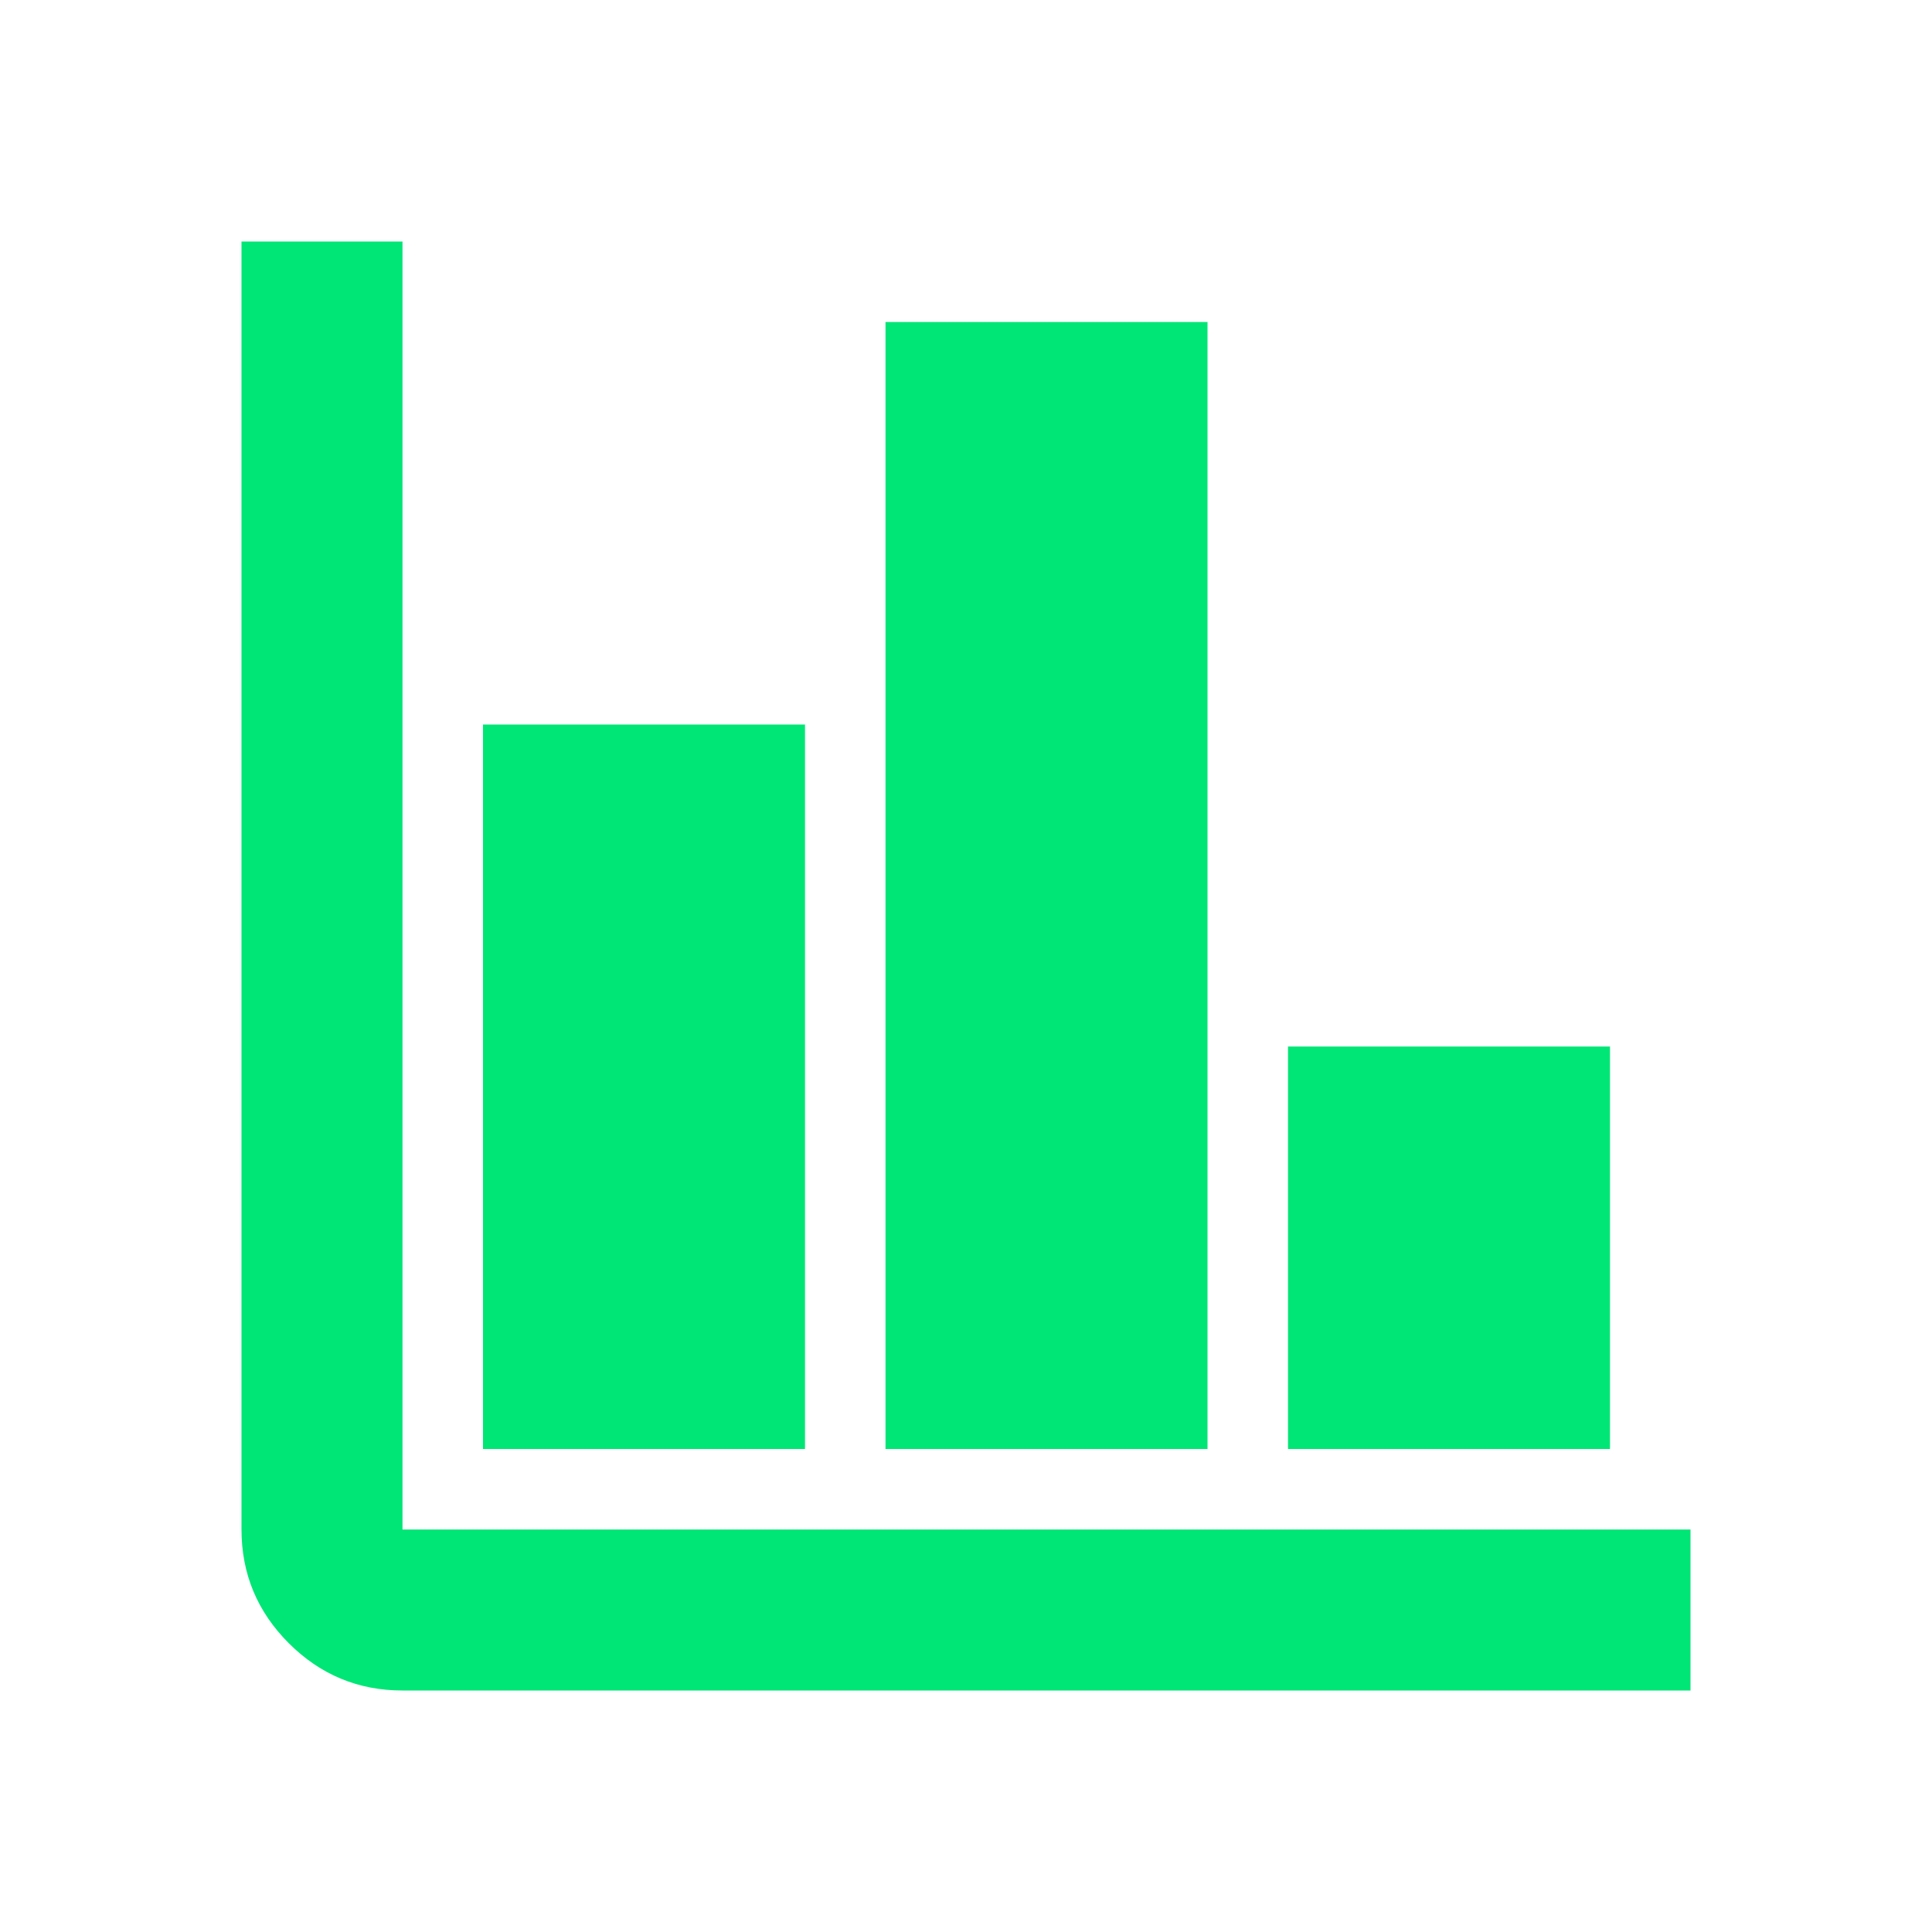
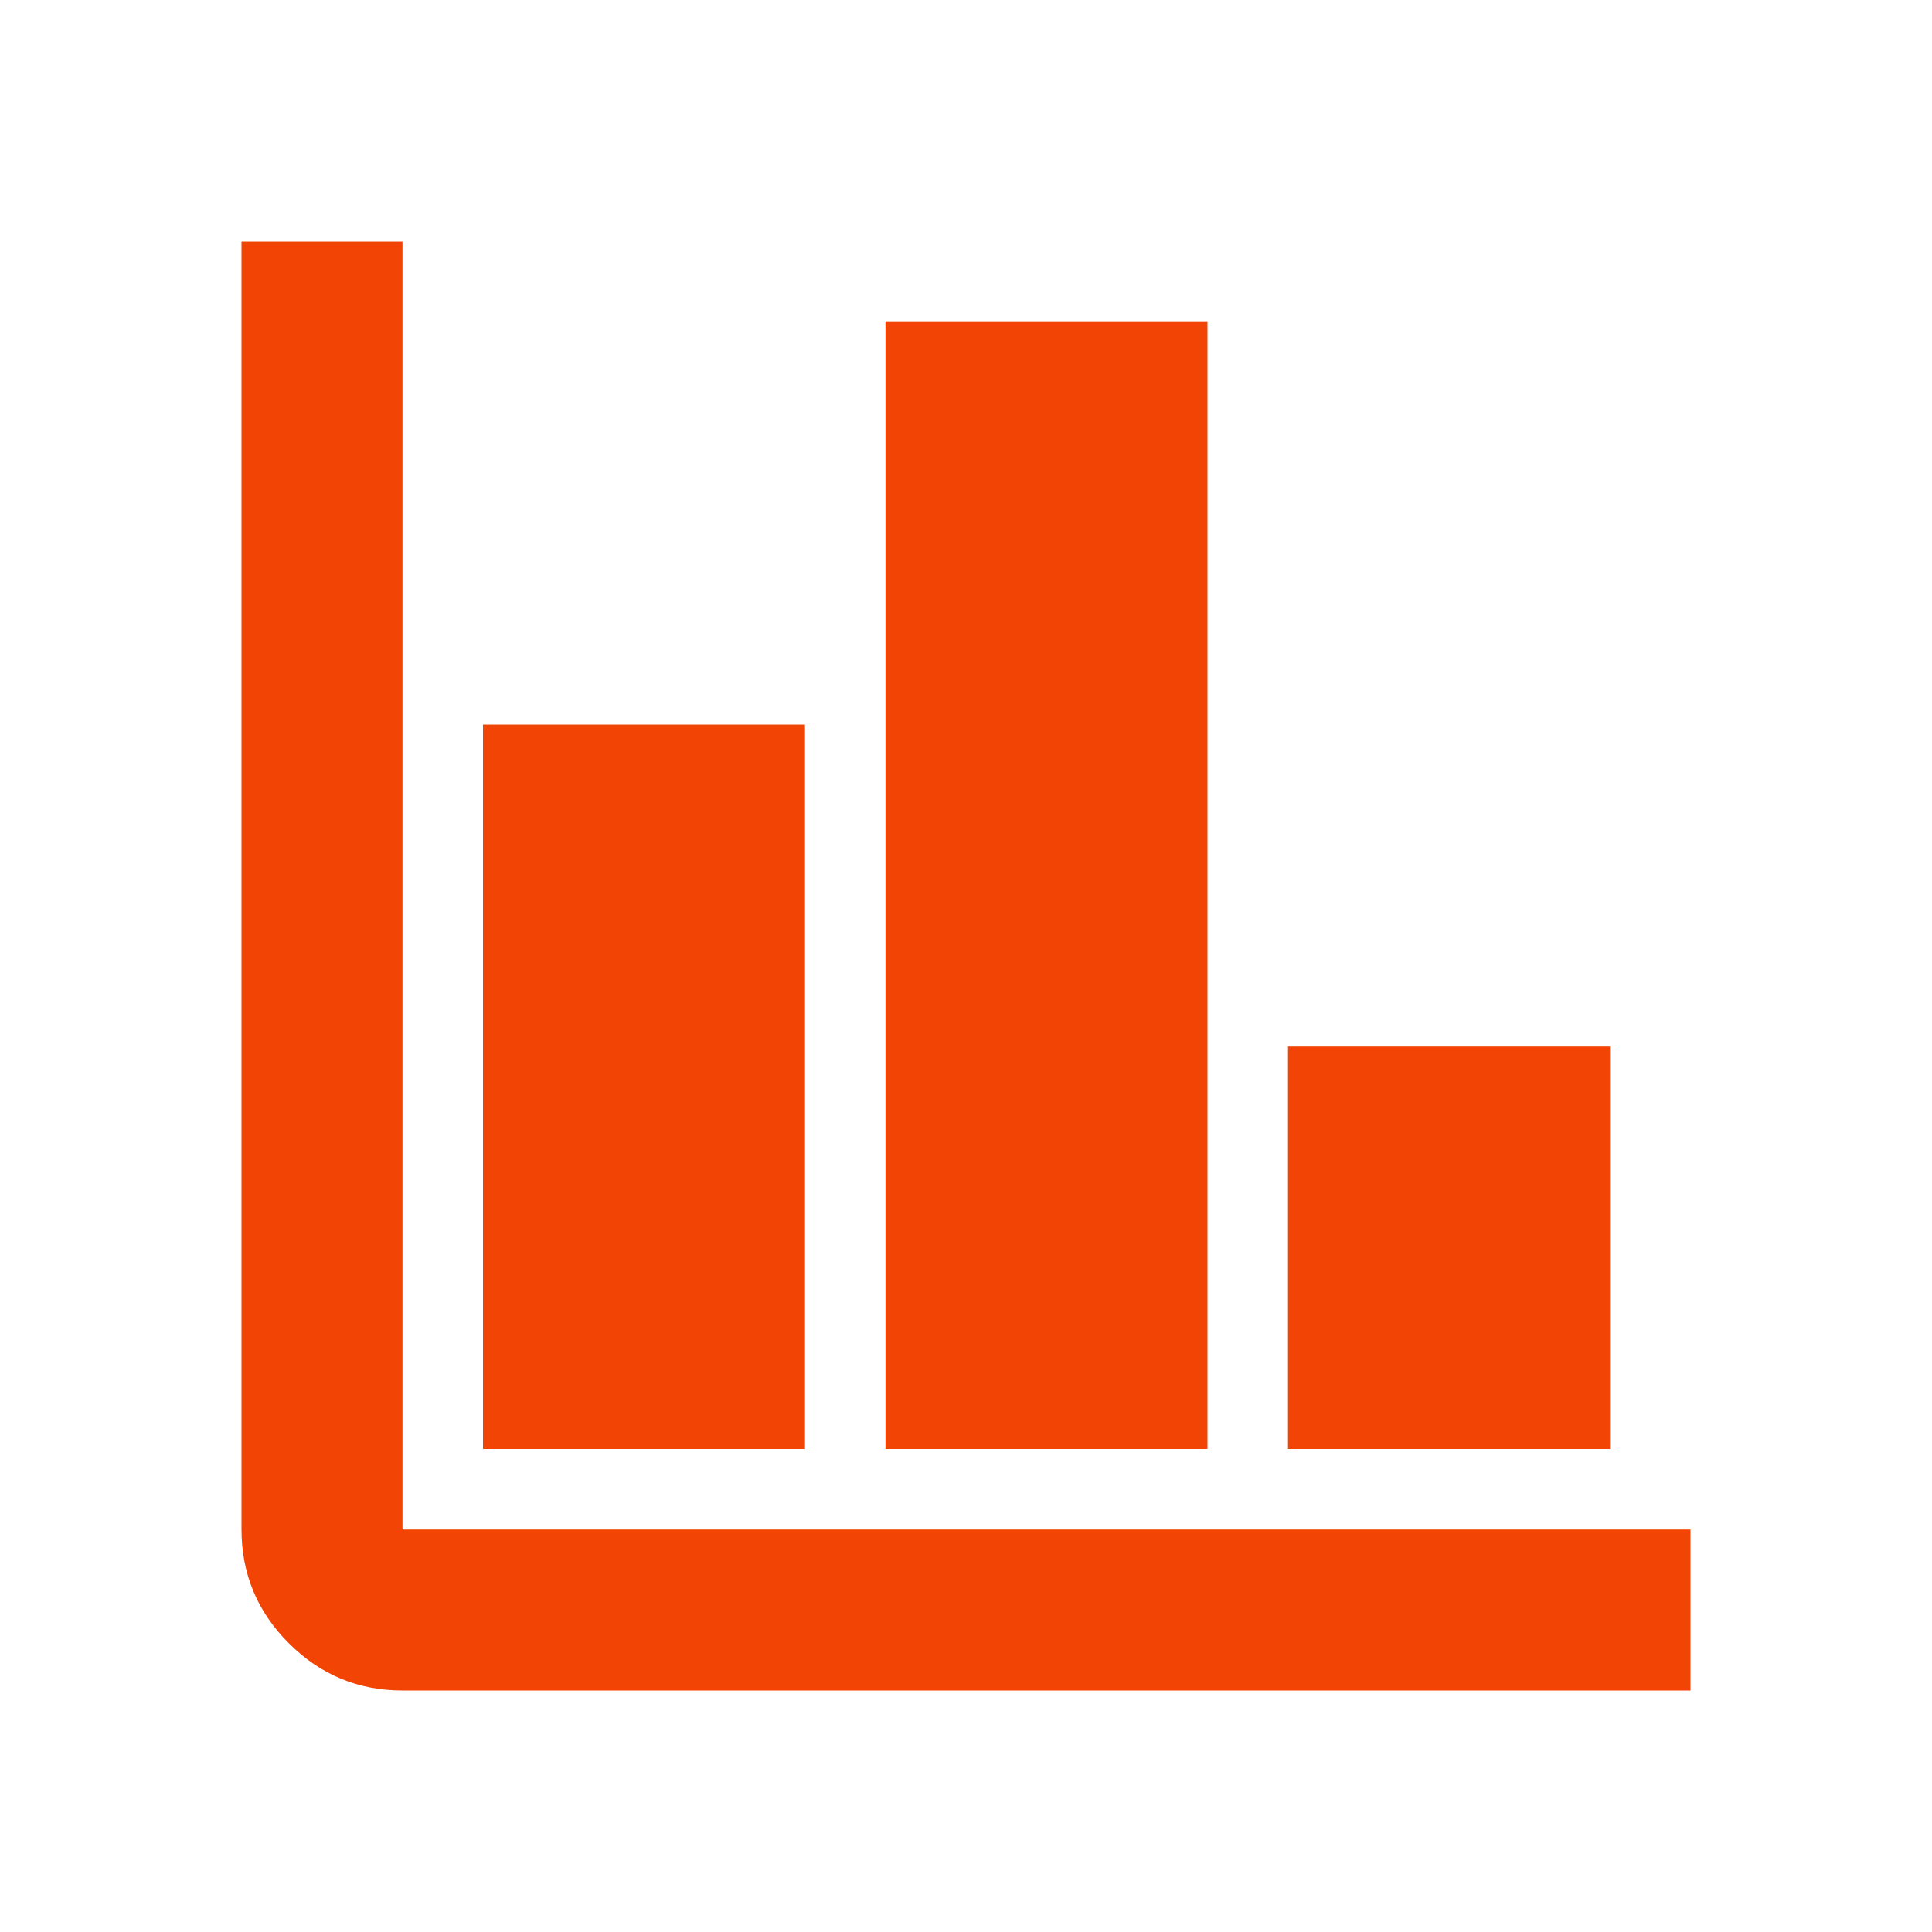
- <svg xmlns="http://www.w3.org/2000/svg" height="24px" viewBox="0 -960 960 960" width="24px" fill="#00E676">
+ <svg xmlns="http://www.w3.org/2000/svg" height="24px" viewBox="0 -960 960 960" width="24px" fill="#F24405">
  <path d="M200-120q-33 0-56.5-23.5T120-200v-640h80v640h640v80H200Zm40-120v-360h160v360H240Zm200 0v-560h160v560H440Zm200 0v-200h160v200H640Z" />
</svg>
